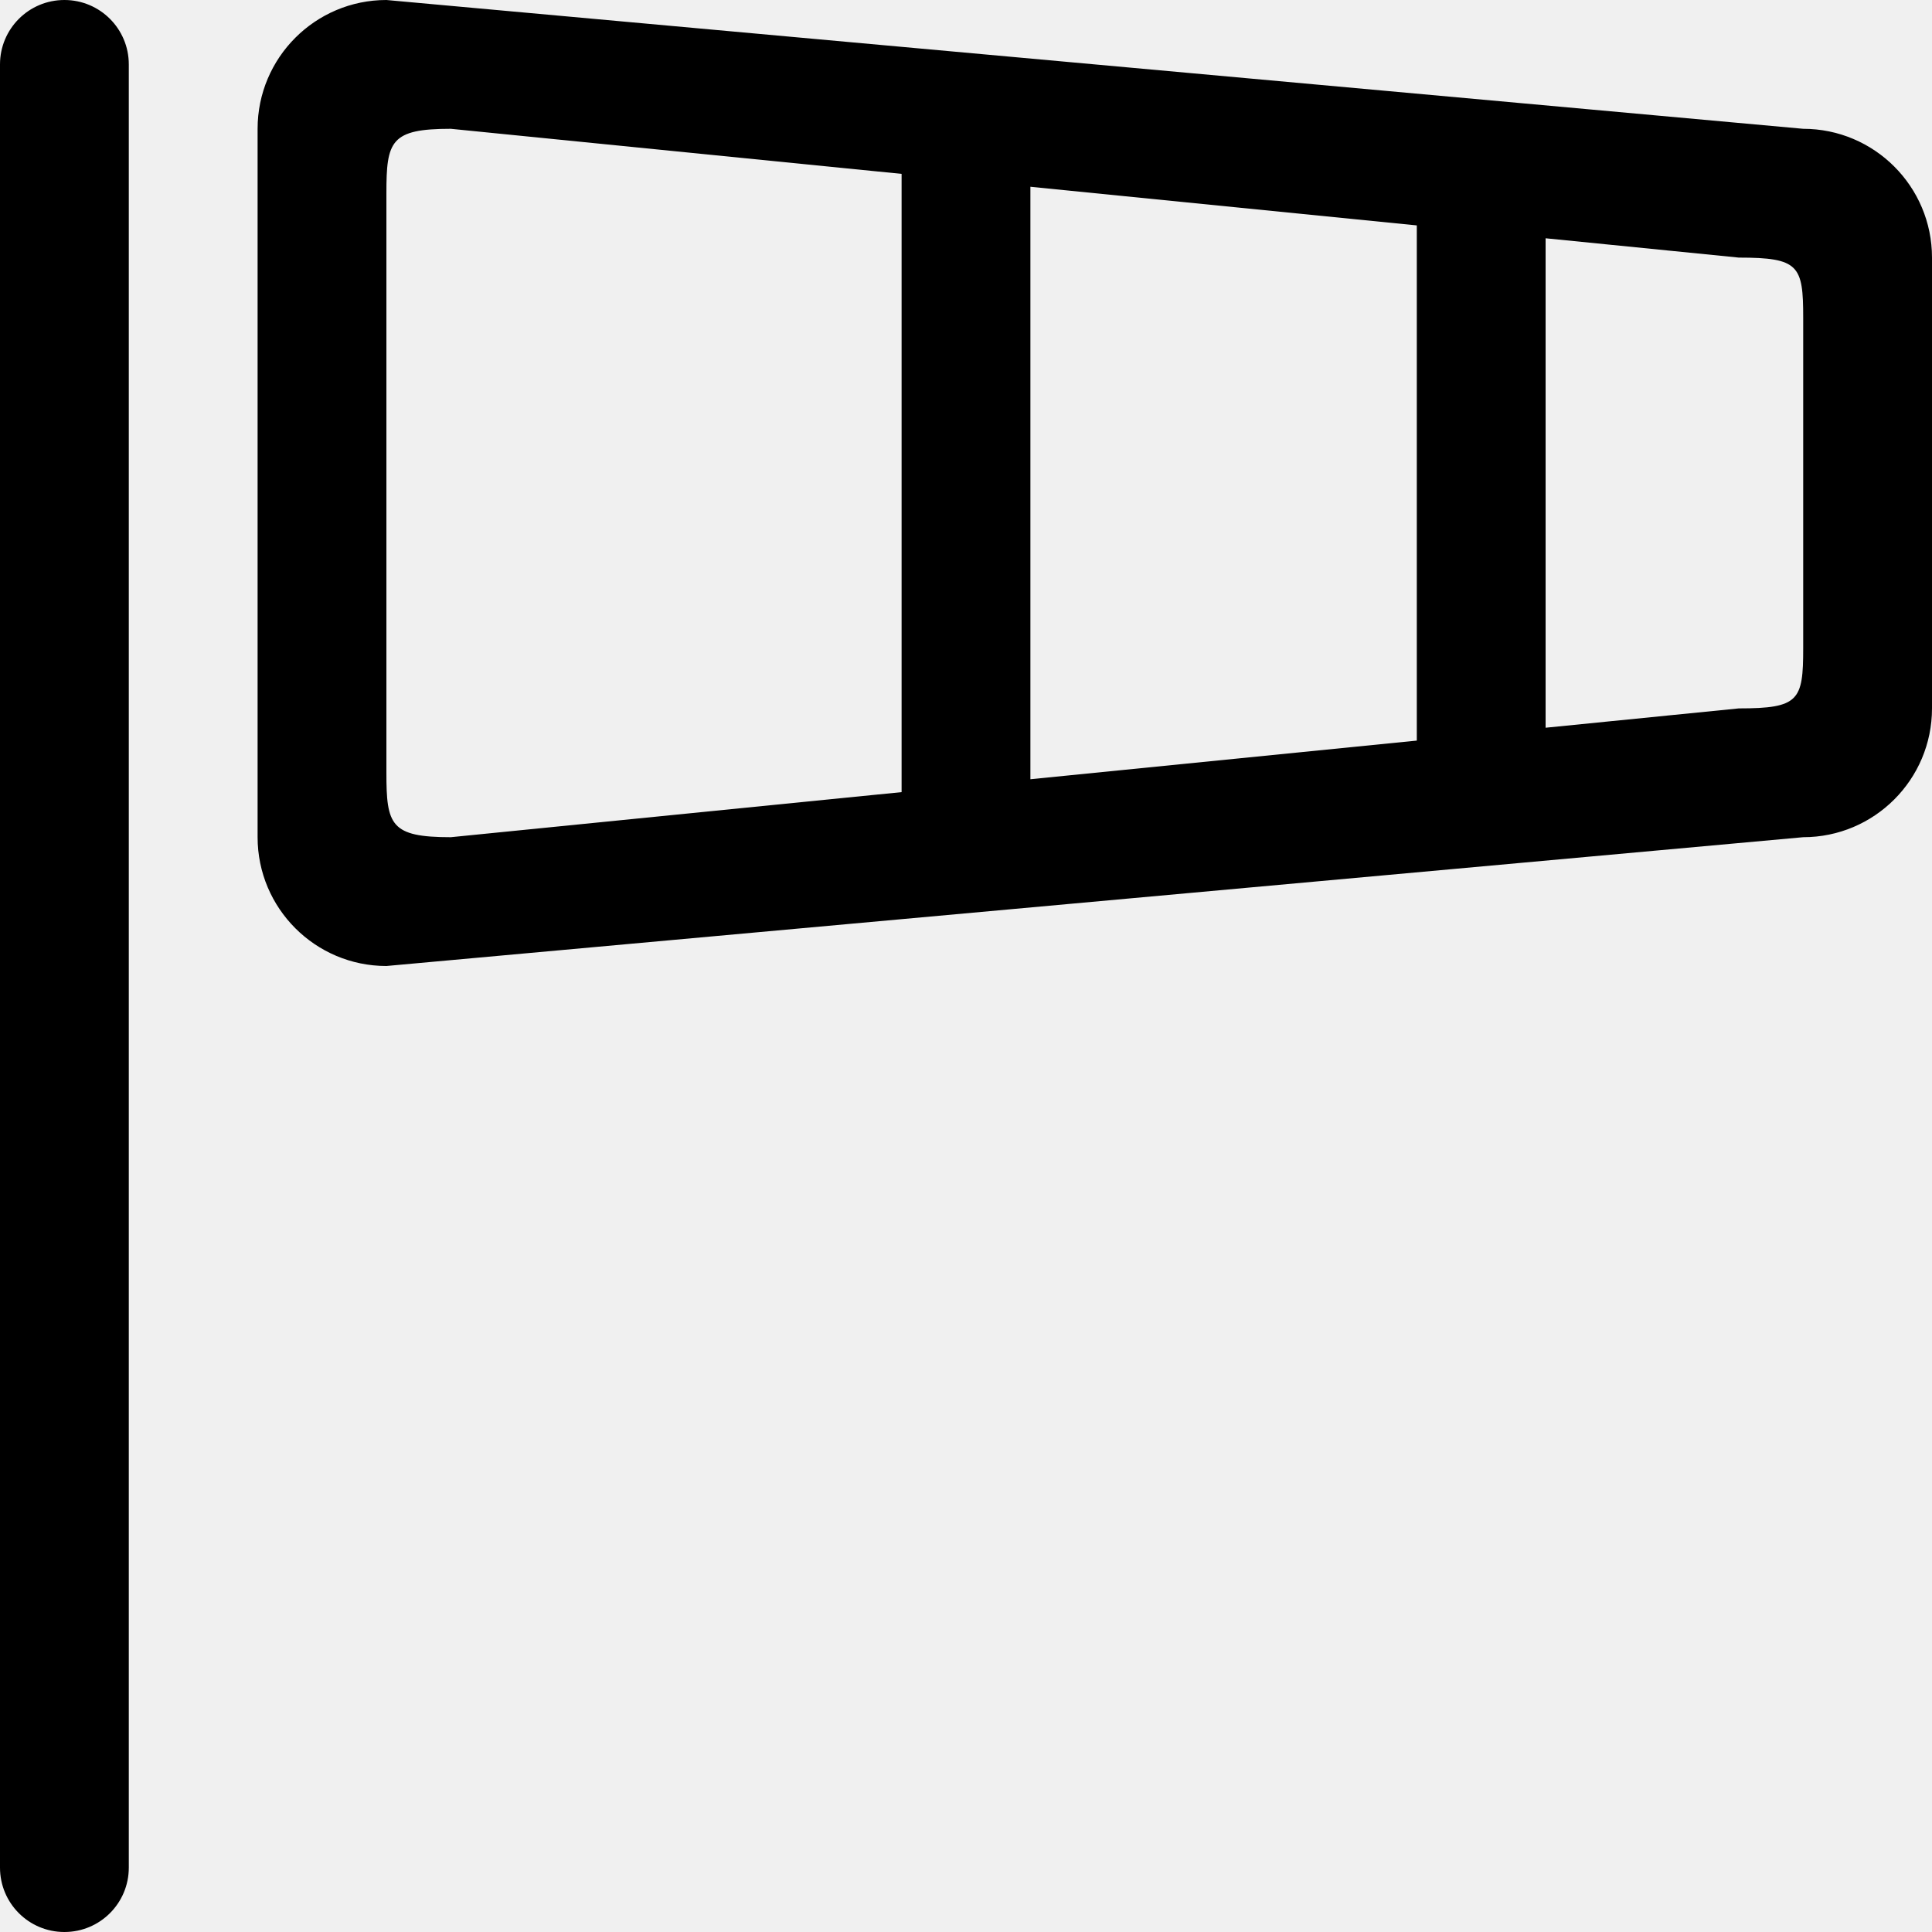
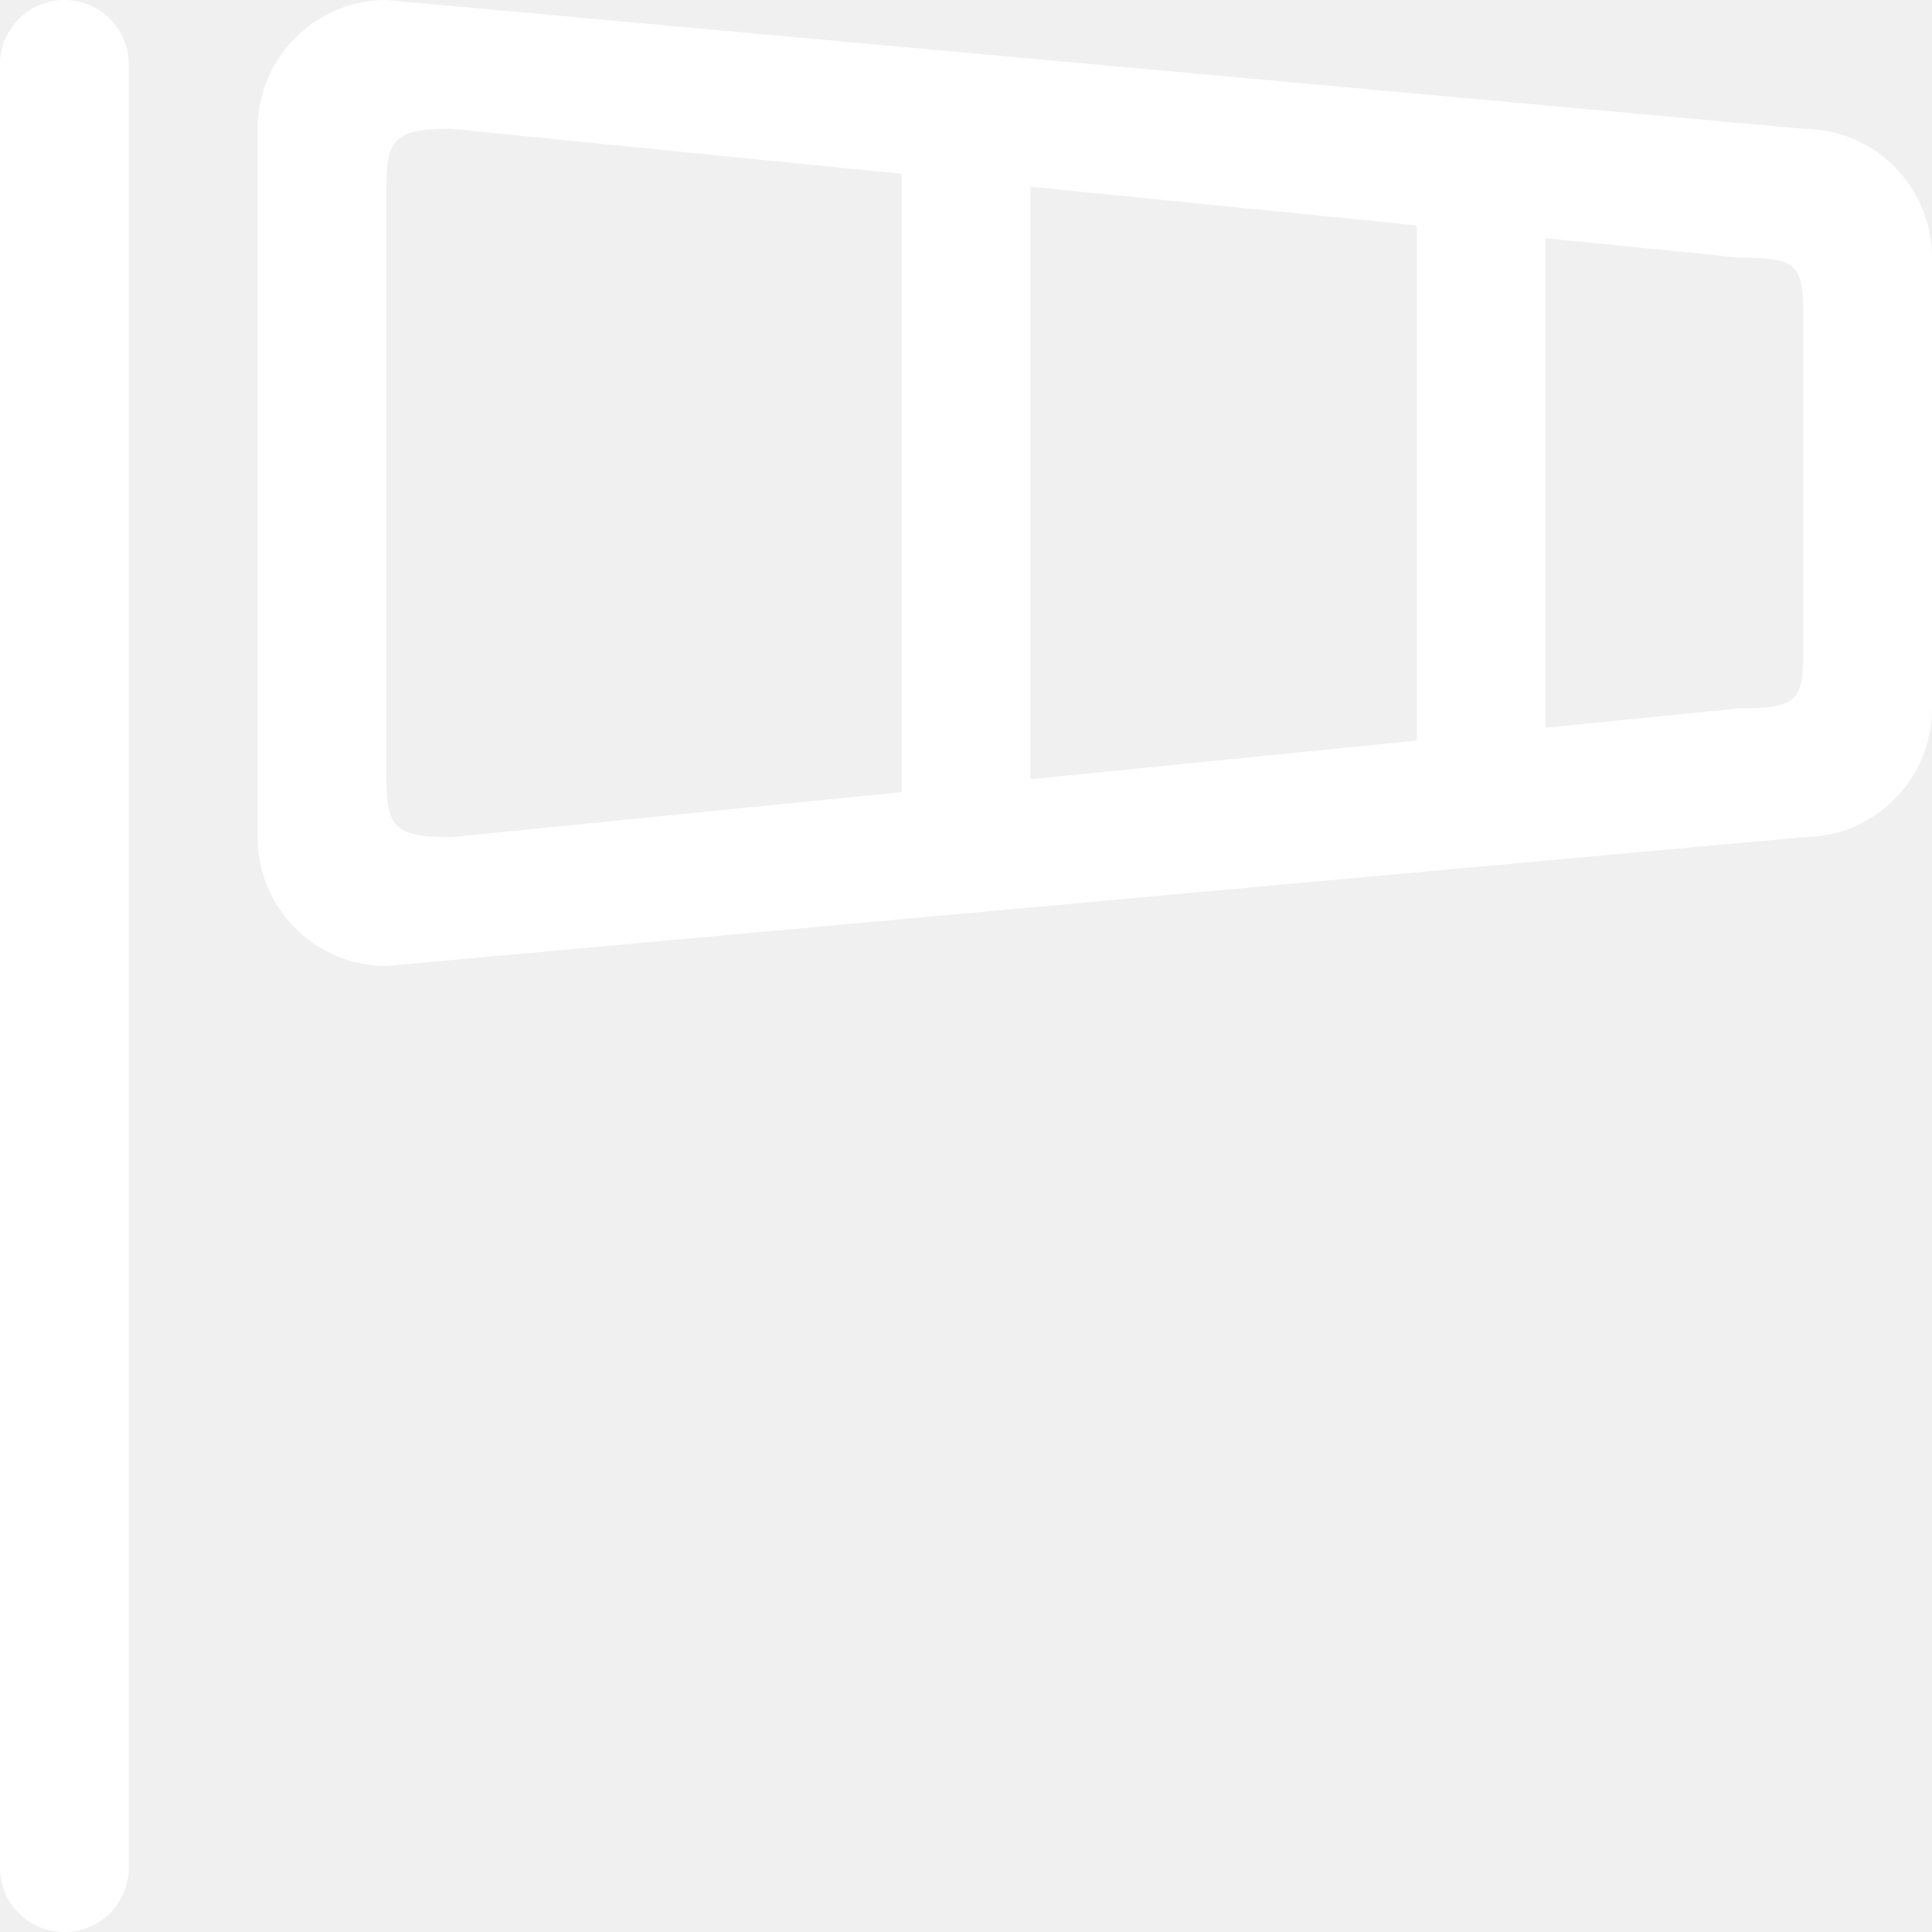
<svg xmlns="http://www.w3.org/2000/svg" width="800px" height="800px" viewBox="0 0 30 30" version="1.1">
  <defs>

</defs>
  <g id="Page-1" stroke="none" stroke-width="1" fill="none" fill-rule="evenodd">
-     <g id="Icon-Set" transform="translate(-465, -776)" fill="#000000">
+     <g id="Icon-Set" transform="translate(-465, -776)" fill="white">
      <path d="M493,786.066 C493,786.877 492.935,787 492,787 L489,787.3 L489,779.7 L492,780 C492.935,780 493,780.123 493,780.934 L493,786.066 L493,786.066 Z M487,787.5 L481,788.1 L481,778.9 L487,779.5 L487,787.5 L487,787.5 Z M479,788.3 L472,789 C471.065,789 471,788.811 471,788 L471,779 C471,778.19 471.065,778 472,778 L479,778.7 L479,788.3 L479,788.3 Z M493,778 L471,776 C469.896,776 469,776.896 469,778 L469,789 C469,790.104 469.896,791 471,791 L493,789 C494.104,789 495,788.104 495,787 L495,780 C495,778.896 494.104,778 493,778 L493,778 Z M466,776 C465.447,776 465,776.448 465,777 L465,805 C465,805.553 465.447,806 466,806 C466.553,806 467,805.553 467,805 L467,777 C467,776.448 466.553,776 466,776 L466,776 Z" id="wind-flag">

</path>
    </g>
  </g>
</svg>
